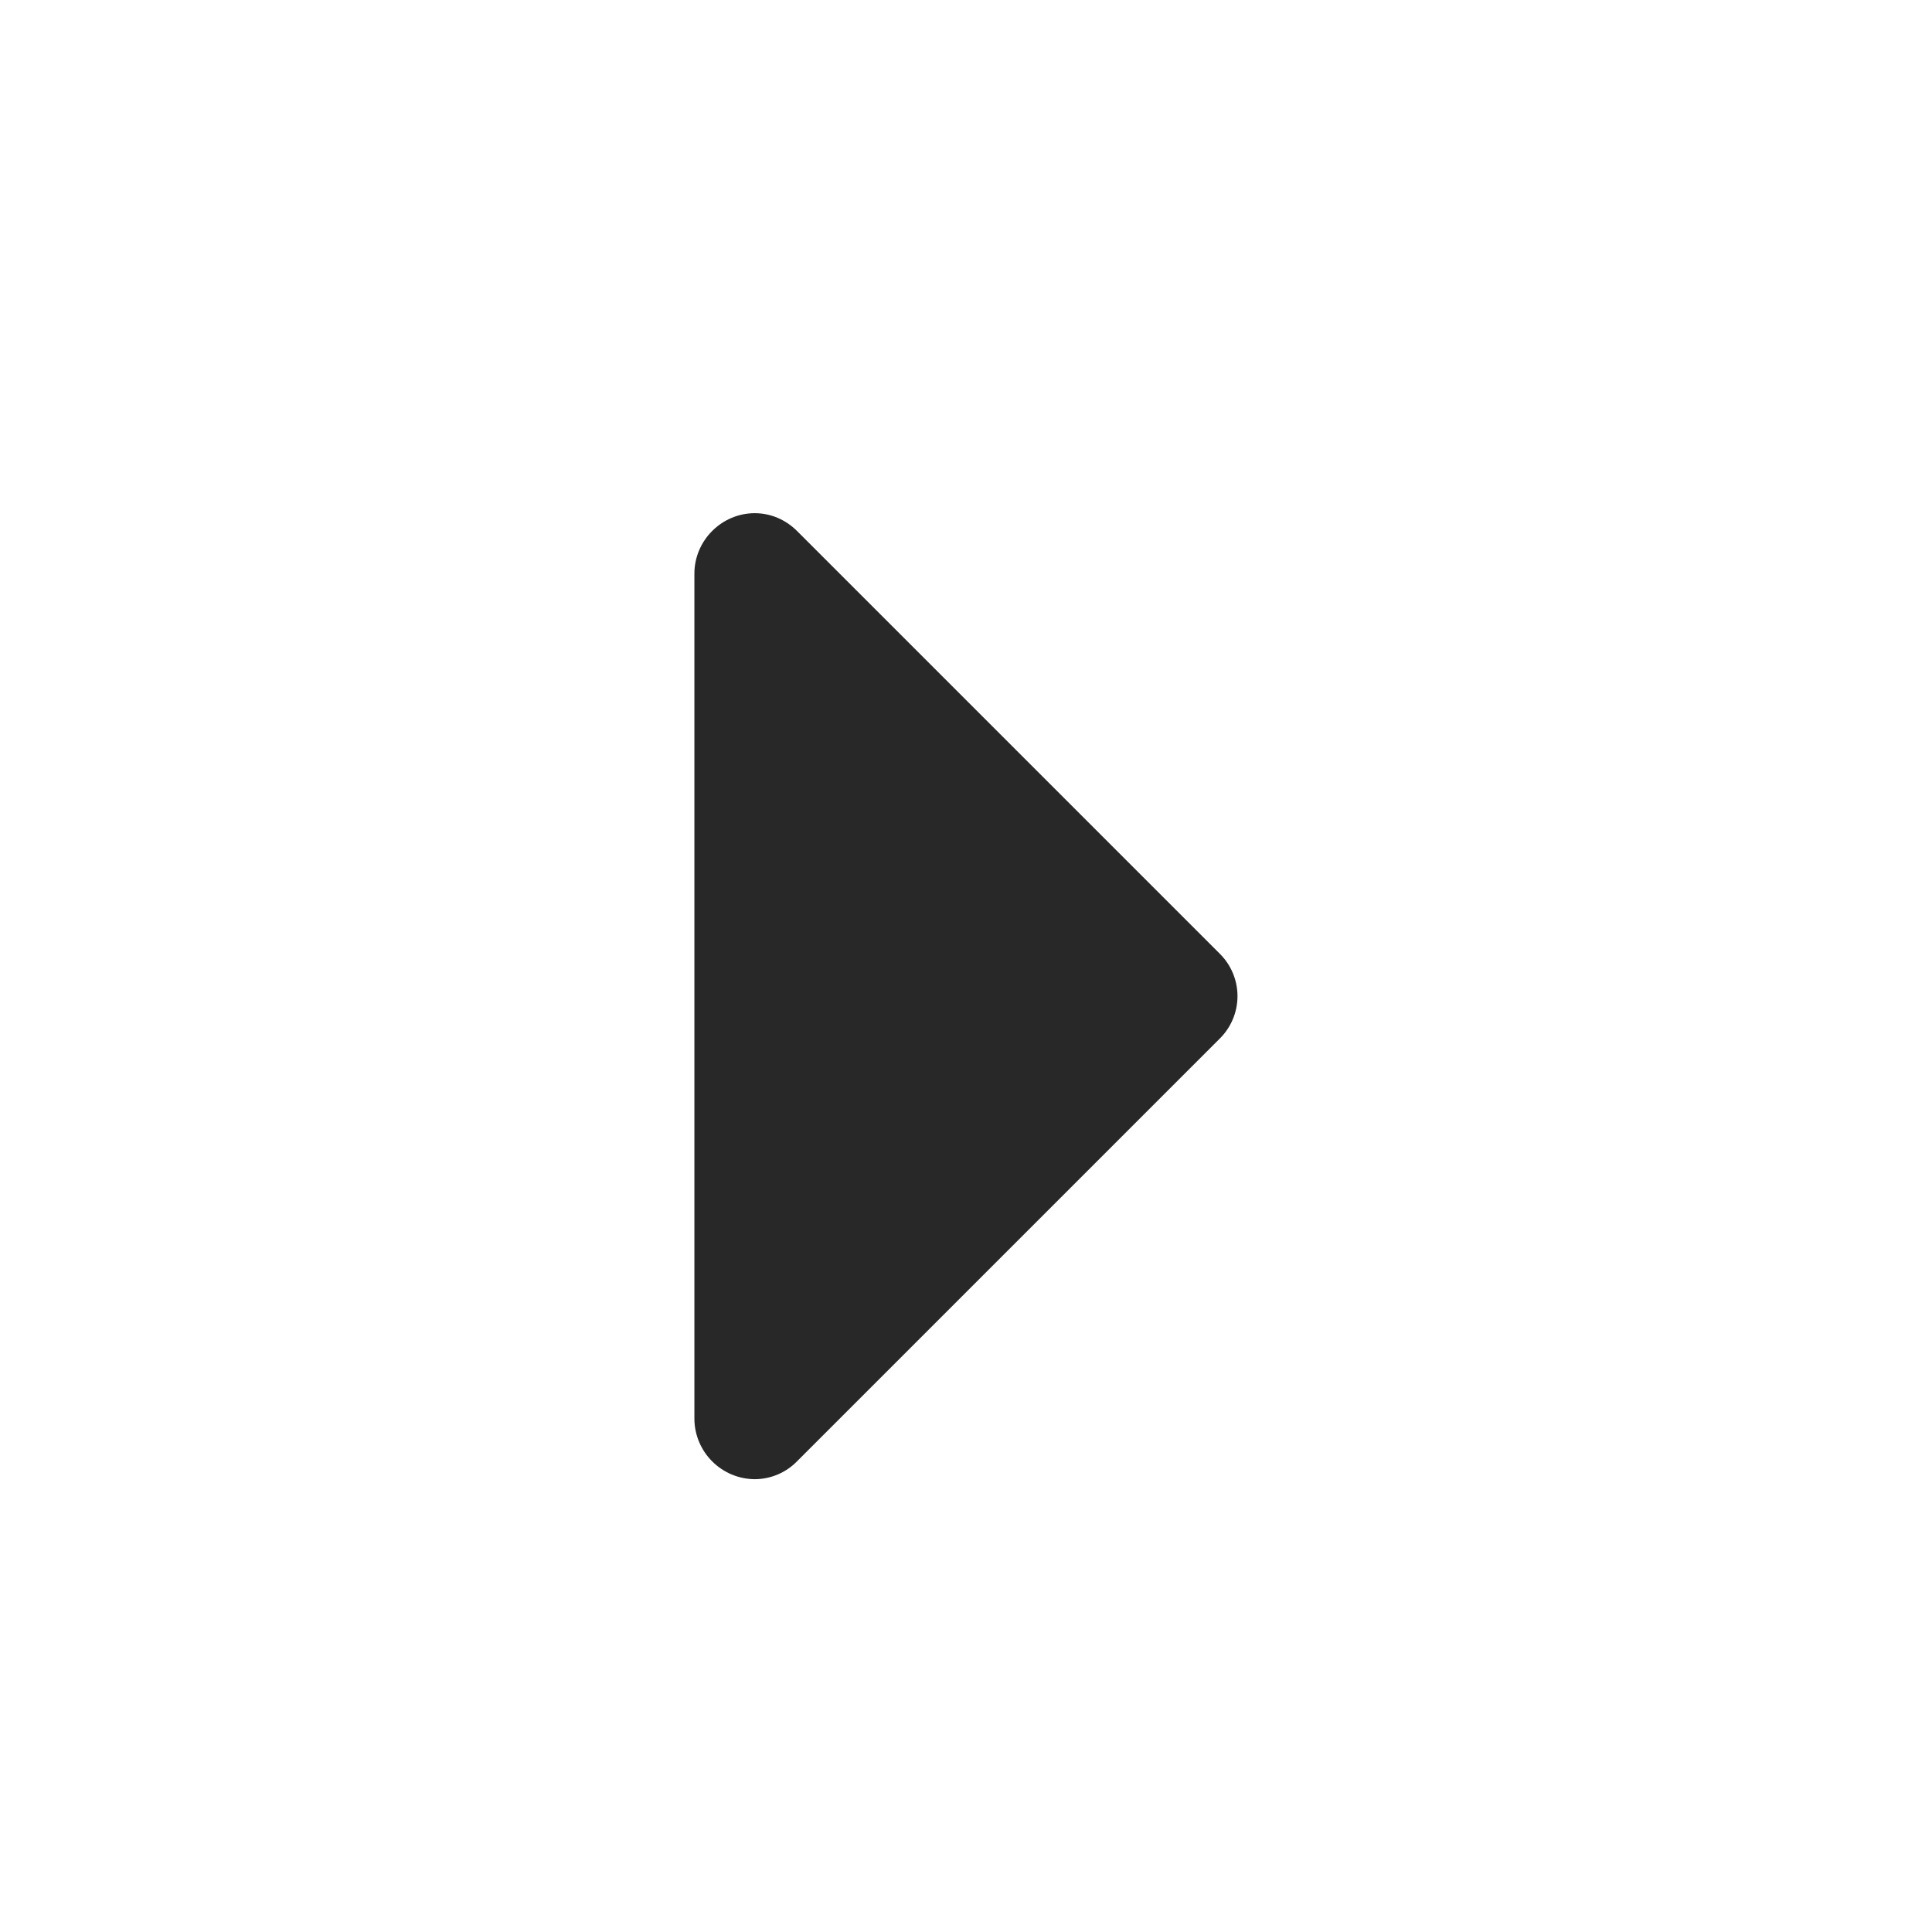
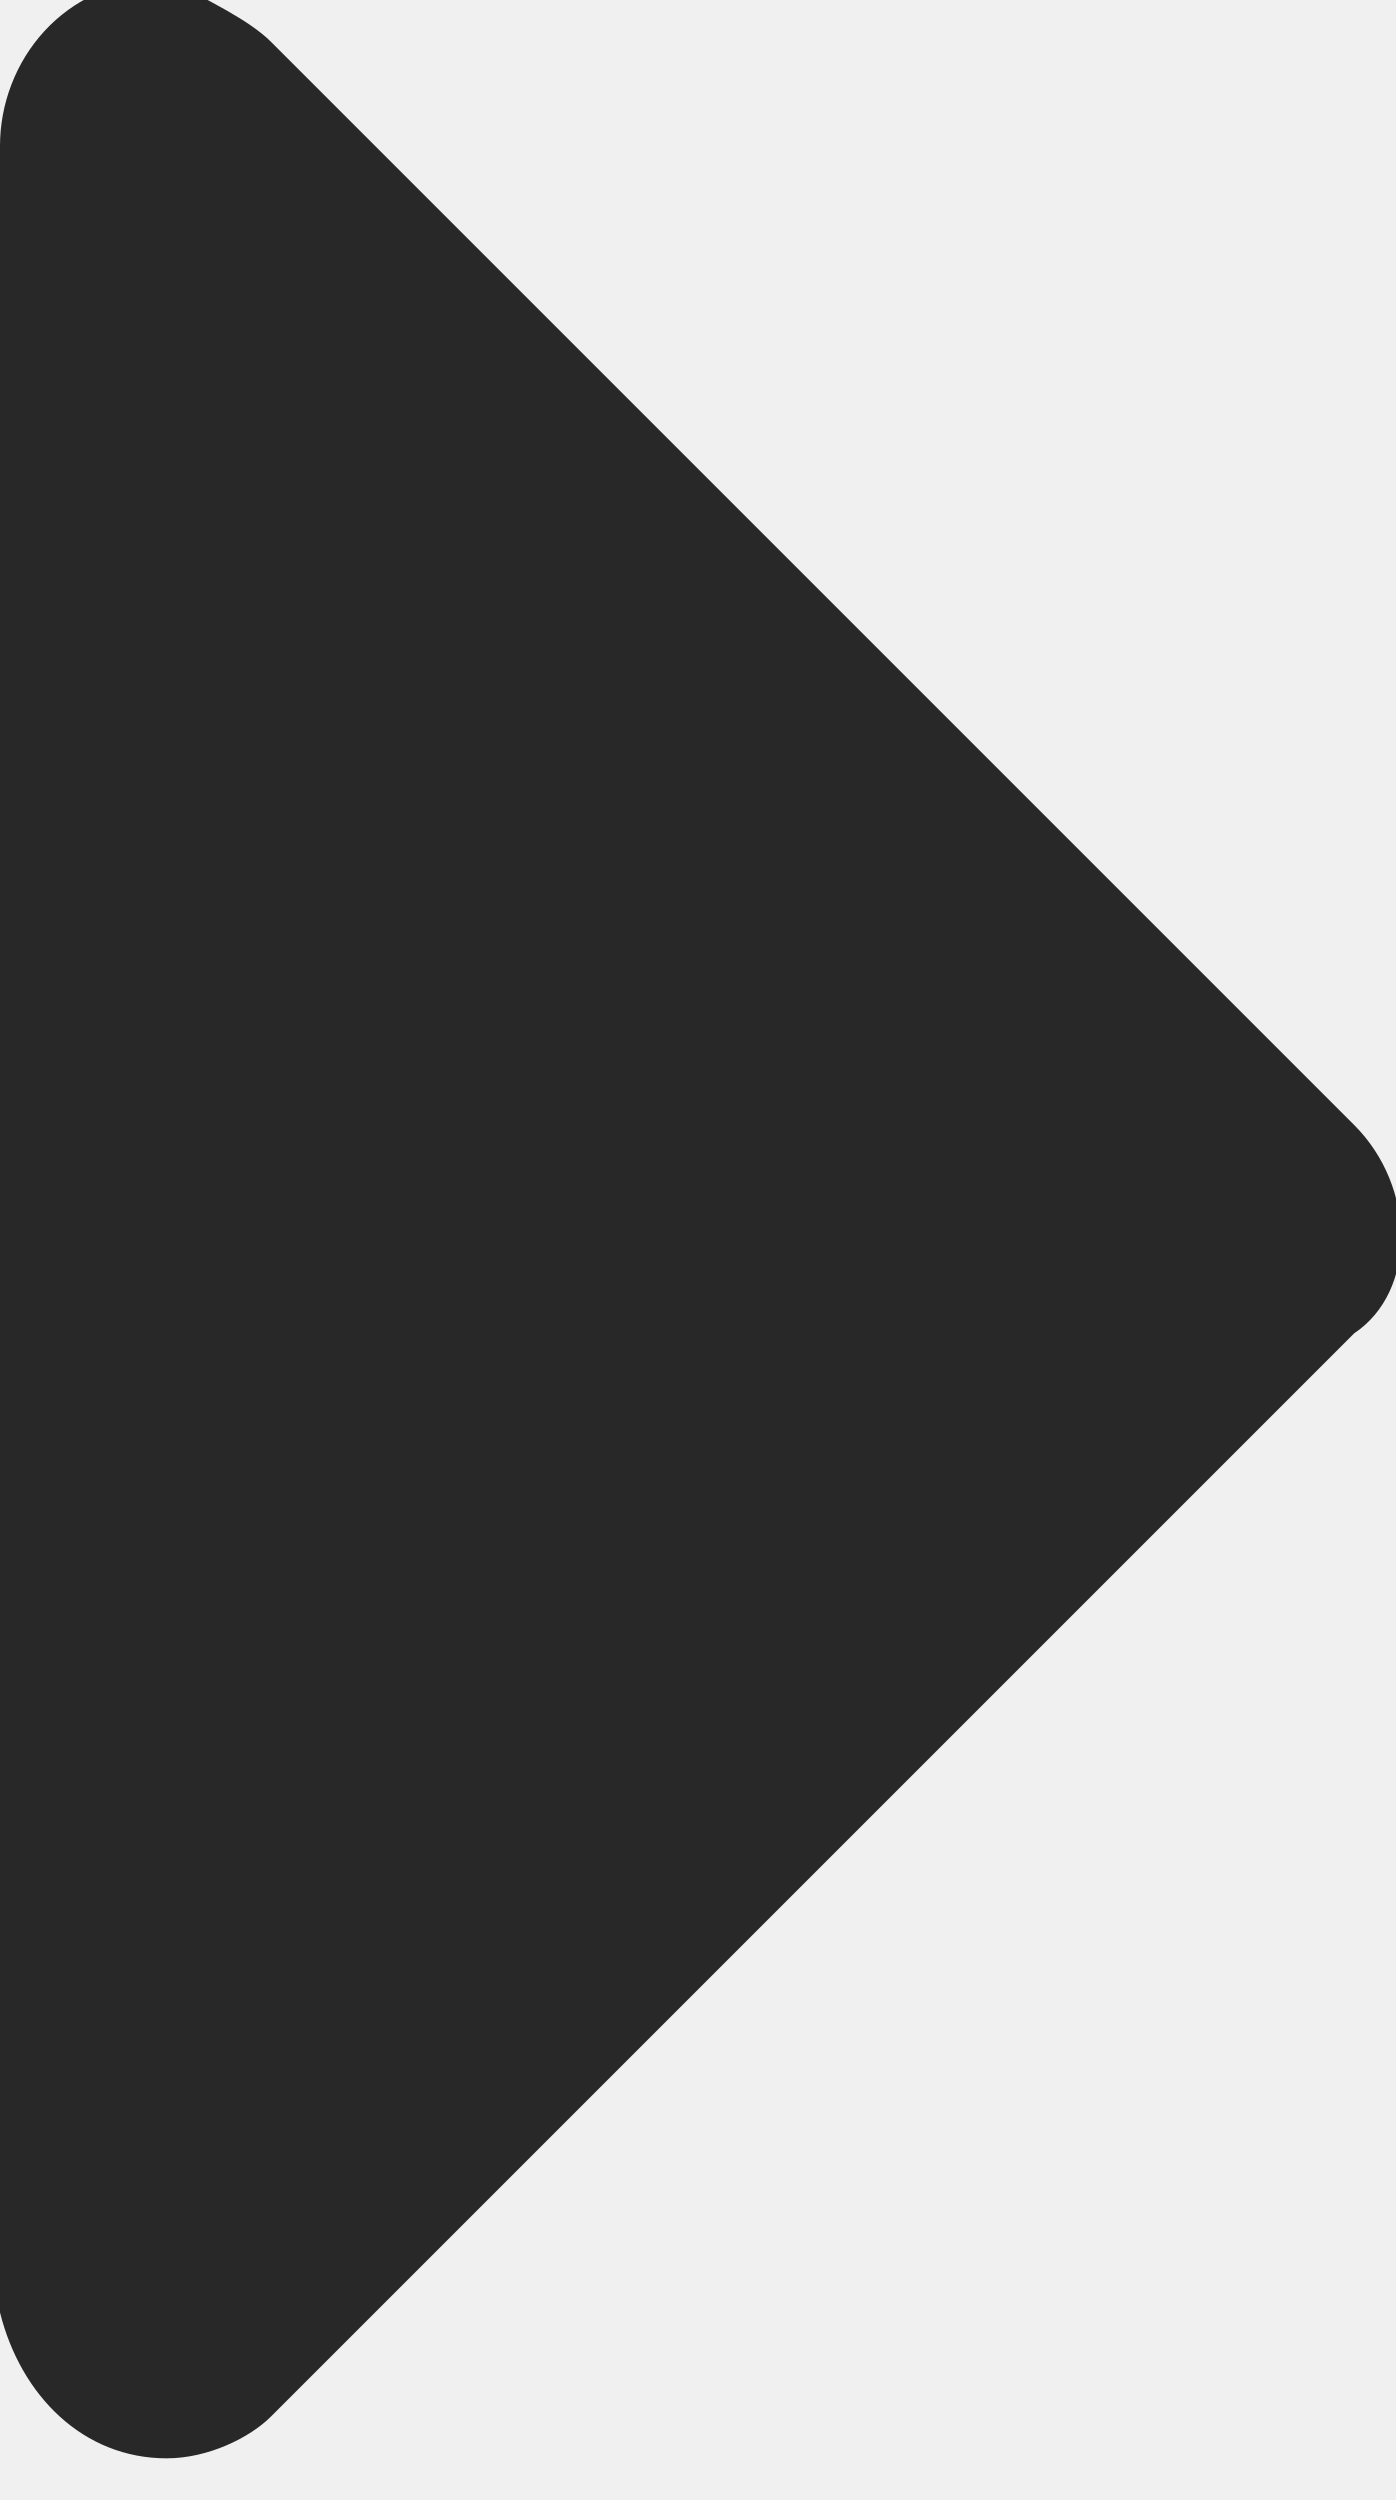
- <svg xmlns="http://www.w3.org/2000/svg" xmlns:xlink="http://www.w3.org/1999/xlink" width="24" height="24" viewBox="0 0 24 24">
-   <defs>
-     <rect id="a" x="-30" y="-187" width="610" height="241" rx="4" />
-     <filter x="-50%" y="-50%" width="200%" height="200%" filterUnits="objectBoundingBox" id="b">
-       <feOffset dy="2" in="SourceAlpha" result="shadowOffsetOuter1" />
-       <feGaussianBlur stdDeviation="2" in="shadowOffsetOuter1" result="shadowBlurOuter1" />
-       <feColorMatrix values="0 0 0 0 0 0 0 0 0 0 0 0 0 0 0 0 0 0 0.15 0" in="shadowBlurOuter1" />
-     </filter>
-   </defs>
-   <g fill="none" fill-rule="evenodd">
-     <mask id="c" fill="#fff">
-       <use xlink:href="#a" />
-     </mask>
-     <use fill="#000" filter="url(#b)" xlink:href="#a" />
-     <use fill="#FFF" xlink:href="#a" />
-     <g mask="url(#c)">
-       <path d="M0 0h24v24H0z" />
-       <path d="M9.902 6.597l5.25 5.25a.741.741 0 0 1 0 1.055l-5.25 5.25a.737.737 0 0 1-.526.223.755.755 0 0 1-.75-.749v-10.5c0-.412.339-.751.75-.751.2 0 .386.082.526.222" fill="#282828" />
-     </g>
-   </g>
+ <svg xmlns="http://www.w3.org/2000/svg" viewBox="8.6 6.4 6.7 12">
+   <path fill="#282828" d="M9.9 6.6l5.2 5.2c.3.3.3.8 0 1L9.9 18c-.1.1-.3.2-.5.2-.4 0-.7-.3-.8-.7V7.1c0-.4.3-.8.8-.8.2.1.4.2.5.3" />
</svg>
